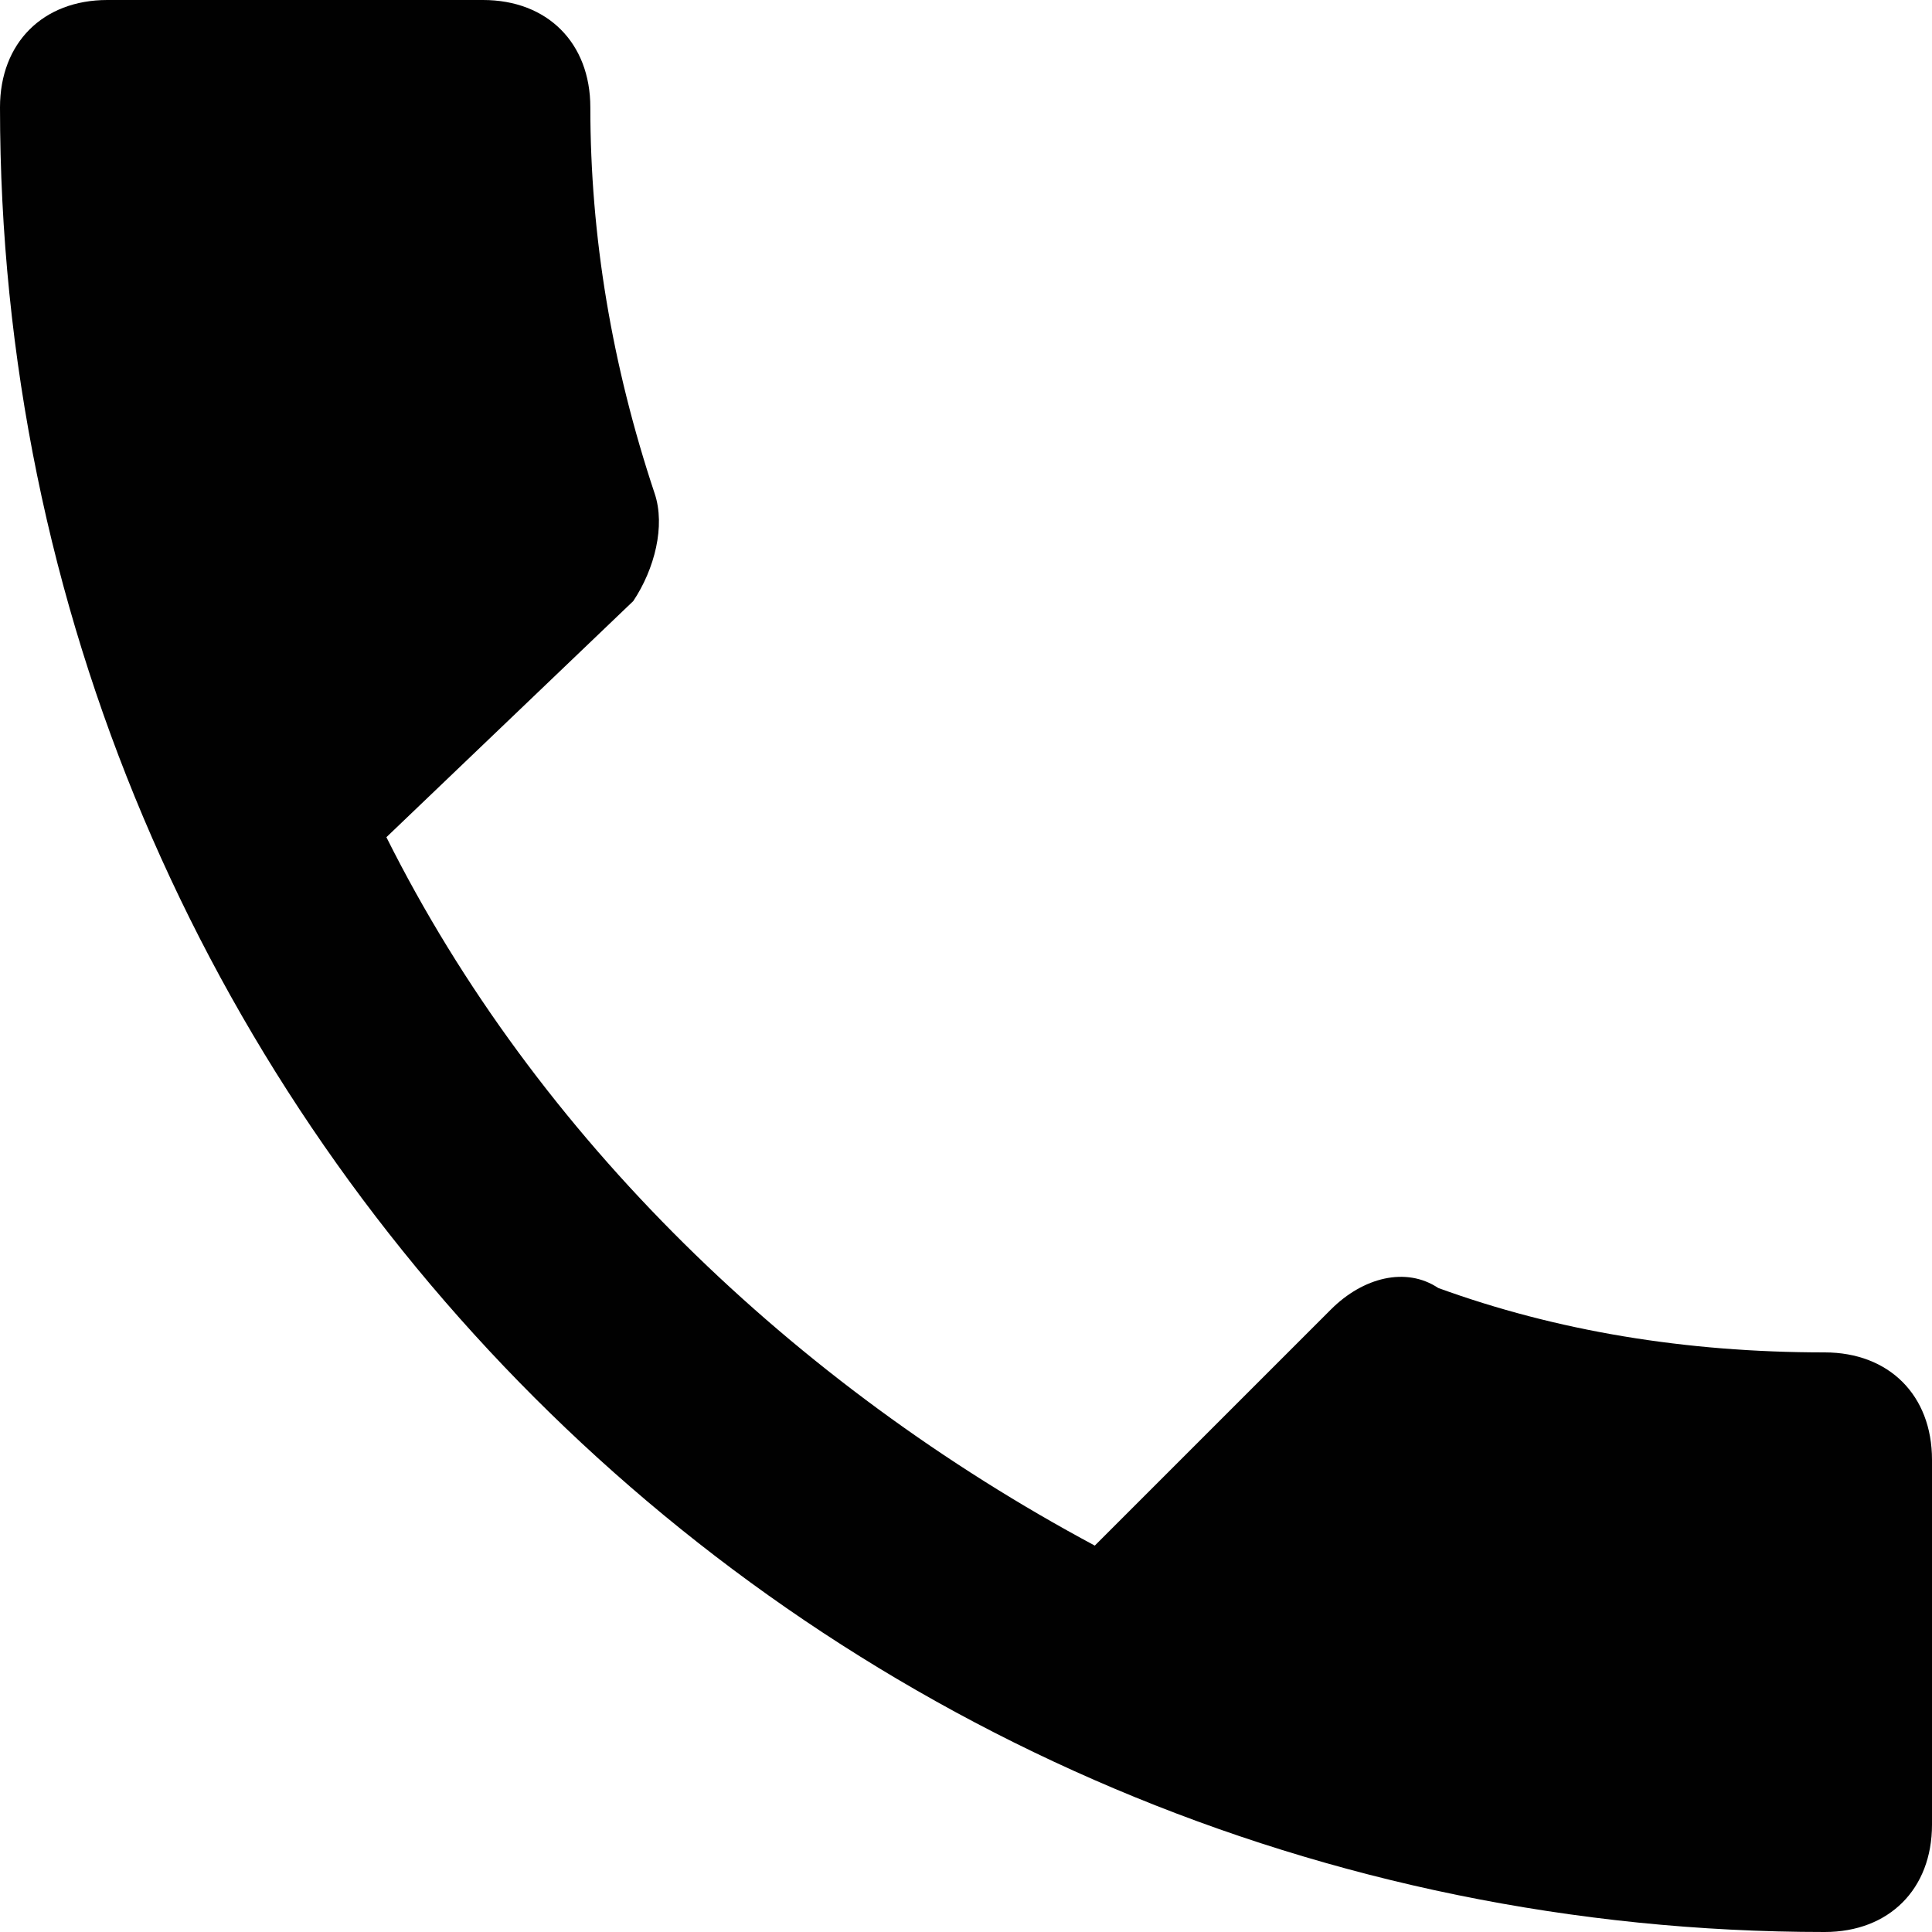
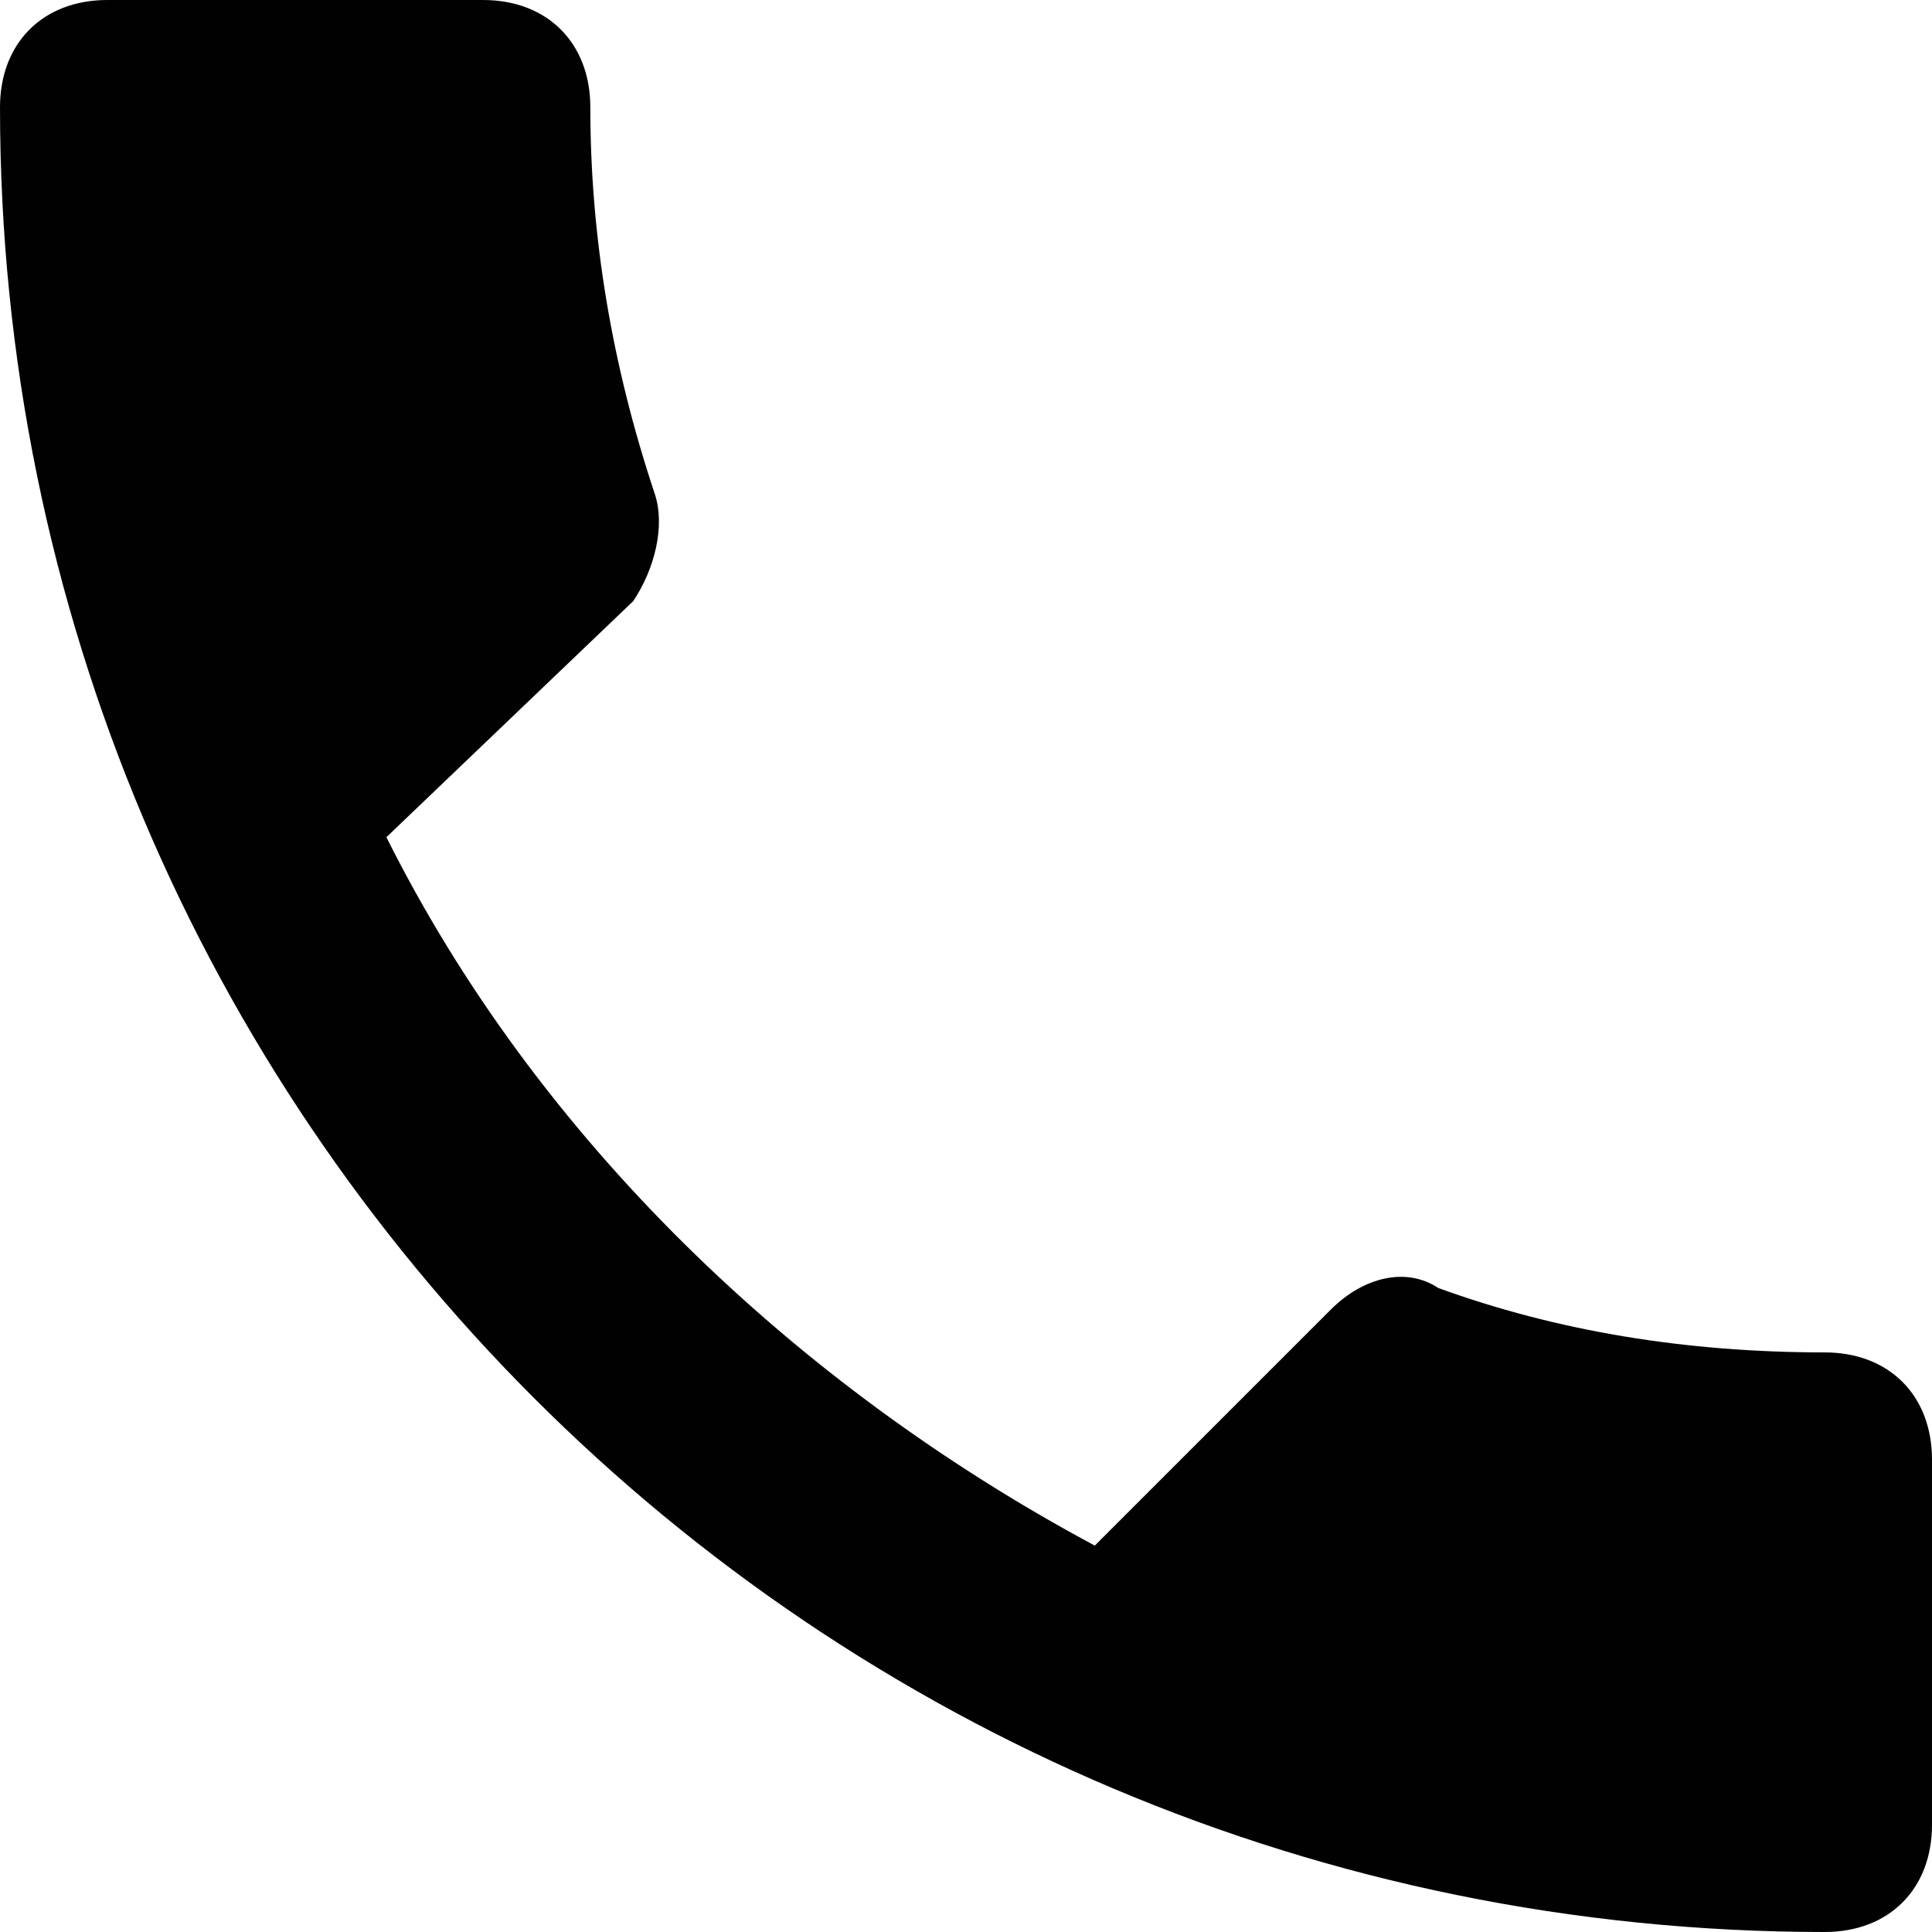
- <svg xmlns="http://www.w3.org/2000/svg" version="1.0" width="18" height="18">
-   <path fill="#010101" d="M3.6 7.8c1.4 2.8 3.8 5.1 6.6 6.6l2.2-2.2c.3-.3.7-.4 1-.2 1.1.4 2.3.6 3.6.6.6 0 1 .4 1 1V17c0 .6-.4 1-1 1A17 17 0 010 1c0-.6.4-1 1-1h3.5c.6 0 1 .4 1 1 0 1.2.2 2.4.6 3.6.1.3 0 .7-.2 1L3.6 7.8z" />
+ <svg xmlns="http://www.w3.org/2000/svg" version="1.0" id="Layer_1" x="0px" y="0px" width="18px" height="18px" viewBox="0 0 18 18" enable-background="new 0 0 18 18" xml:space="preserve">
+   <g id="Page-1">
+     <g id="Icons-Communication" transform="translate(-85, -126)">
+       <g id="phone" transform="translate(85, 126)">
+         <path id="Shape" fill="#010101" d="M3.6,7.8C5,10.6,7.4,12.9,10.2,14.4l2.2-2.2c0.3-0.3,0.699-0.4,1-0.2c1.1,0.4,2.3,0.6,3.6,0.6 c0.6,0,1,0.4,1,1V17c0,0.6-0.4,1-1,1C7.6,18,0,10.4,0,1c0-0.6,0.4-1,1-1h3.5c0.6,0,1,0.4,1,1c0,1.2,0.2,2.4,0.6,3.6 c0.1,0.3,0,0.7-0.2,1L3.6,7.8L3.6,7.8z" />
+       </g>
+     </g>
+   </g>
</svg>
